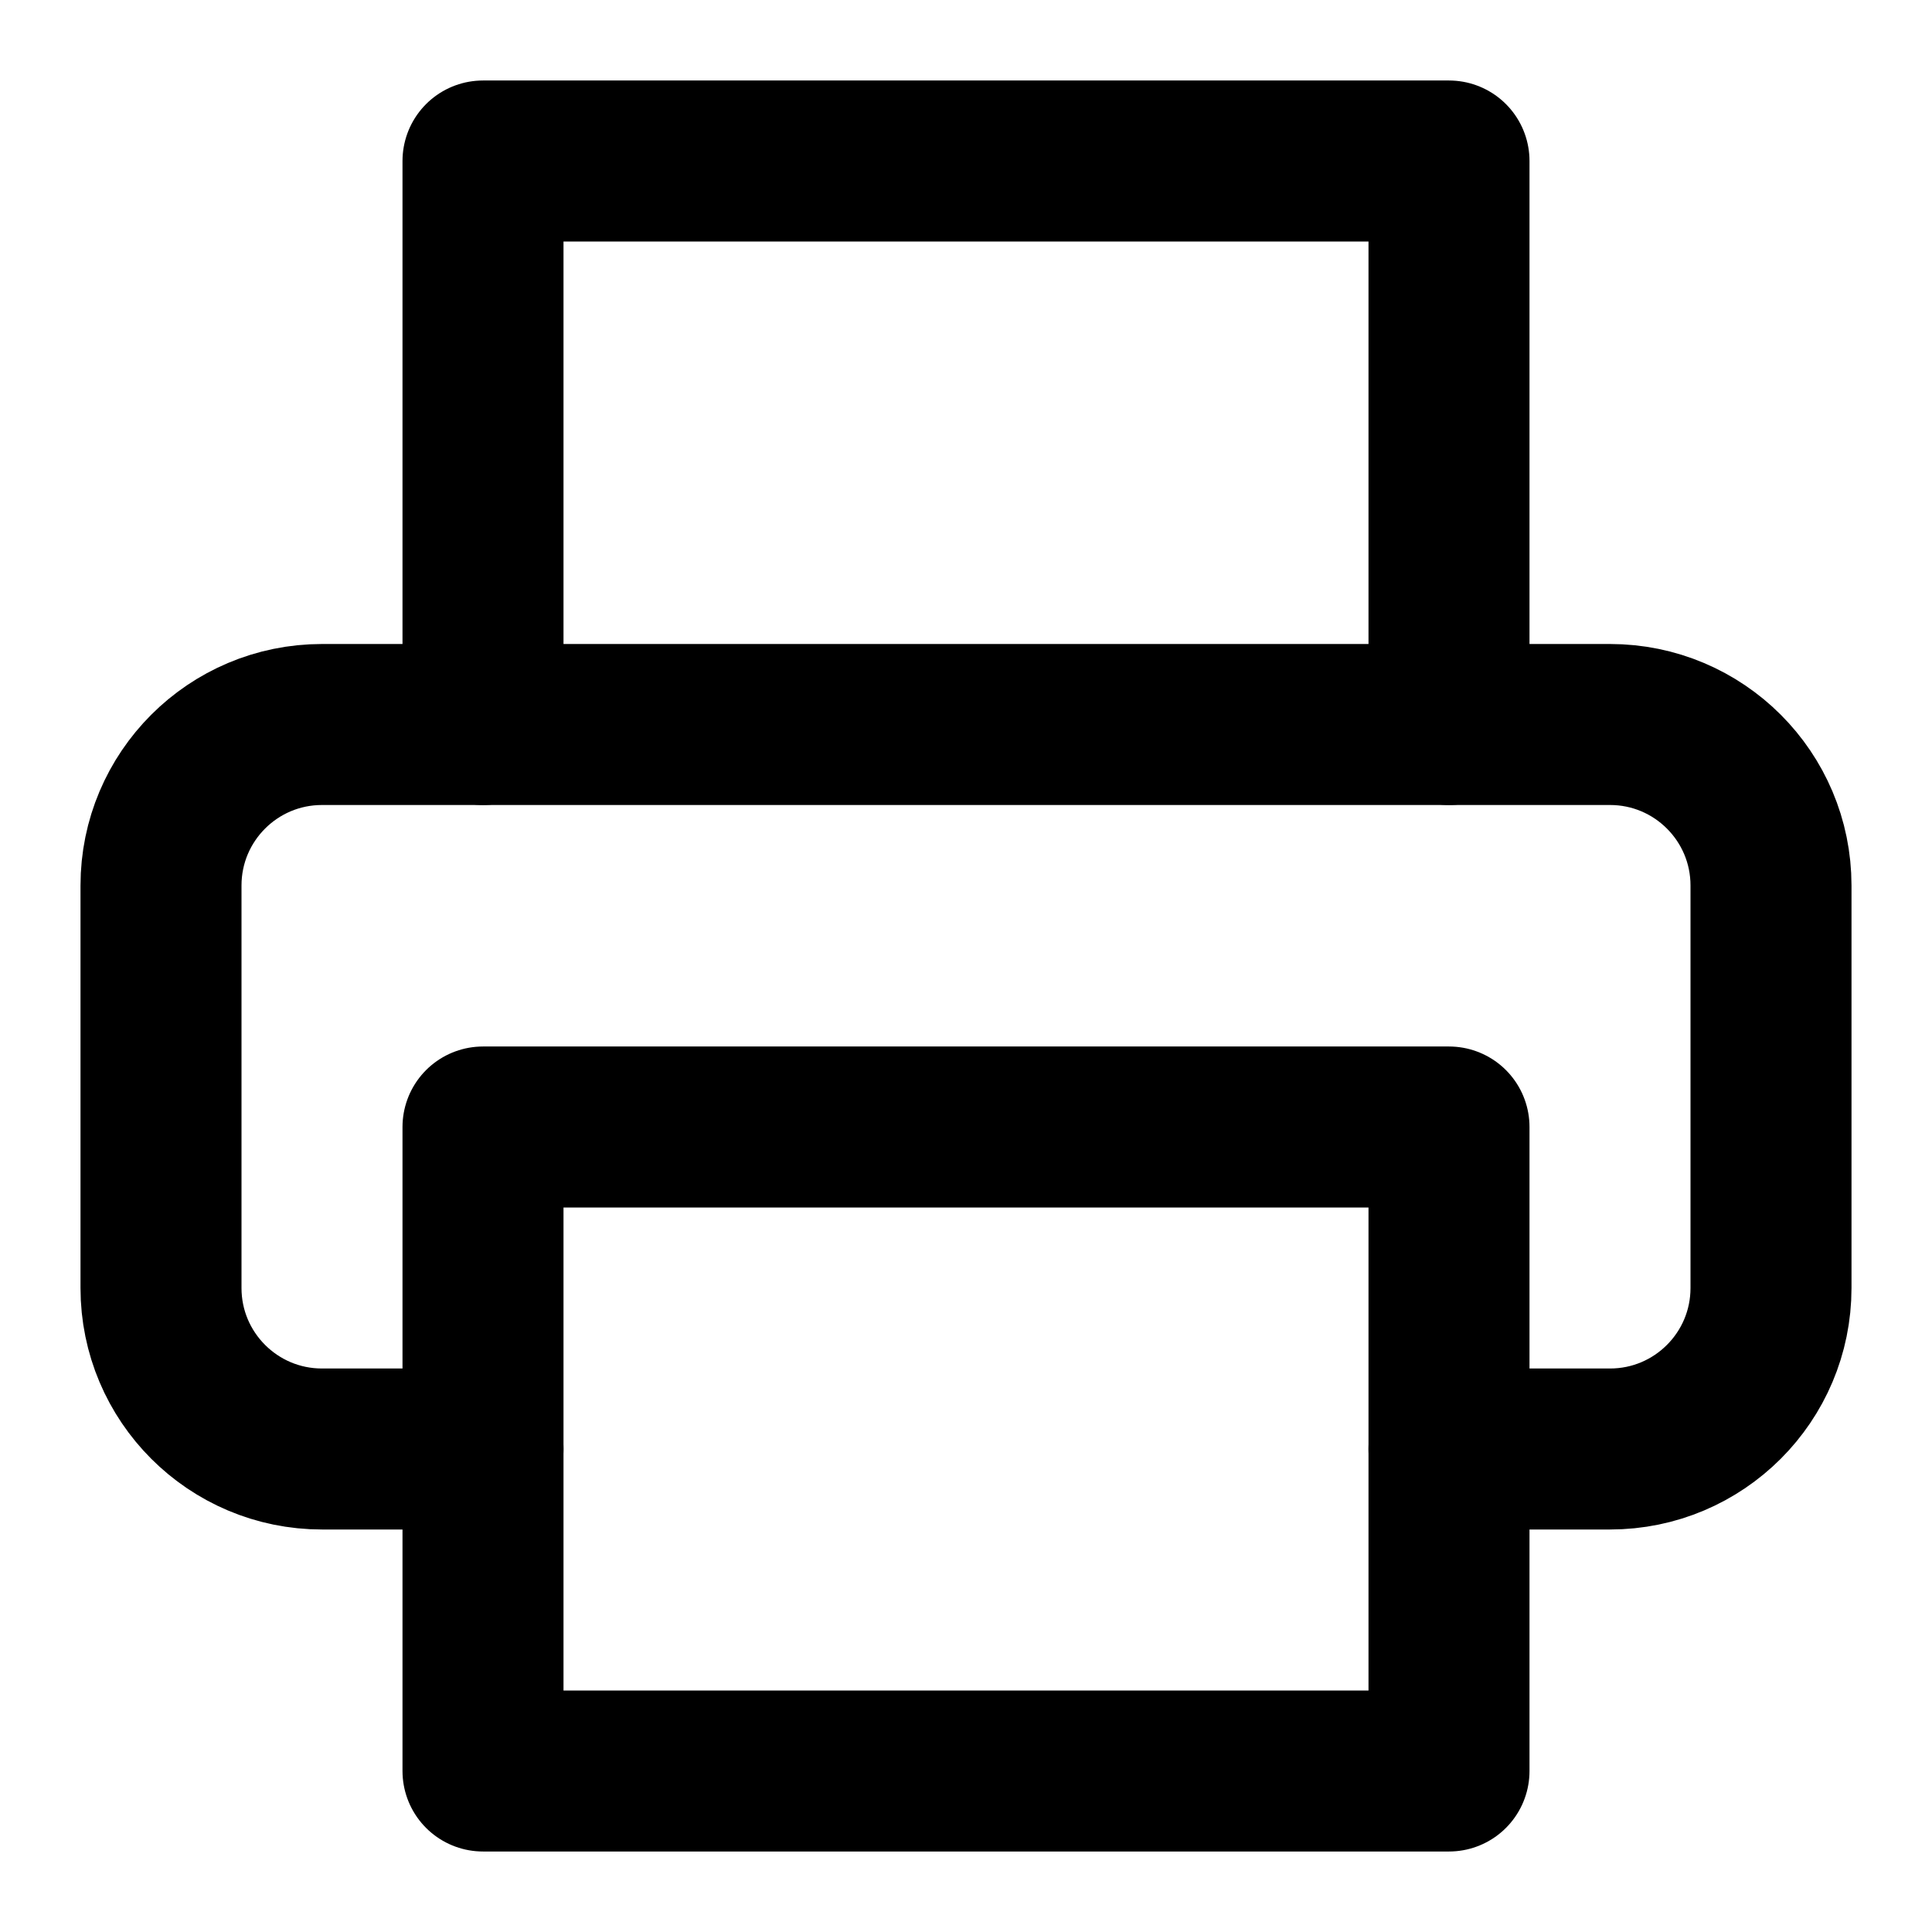
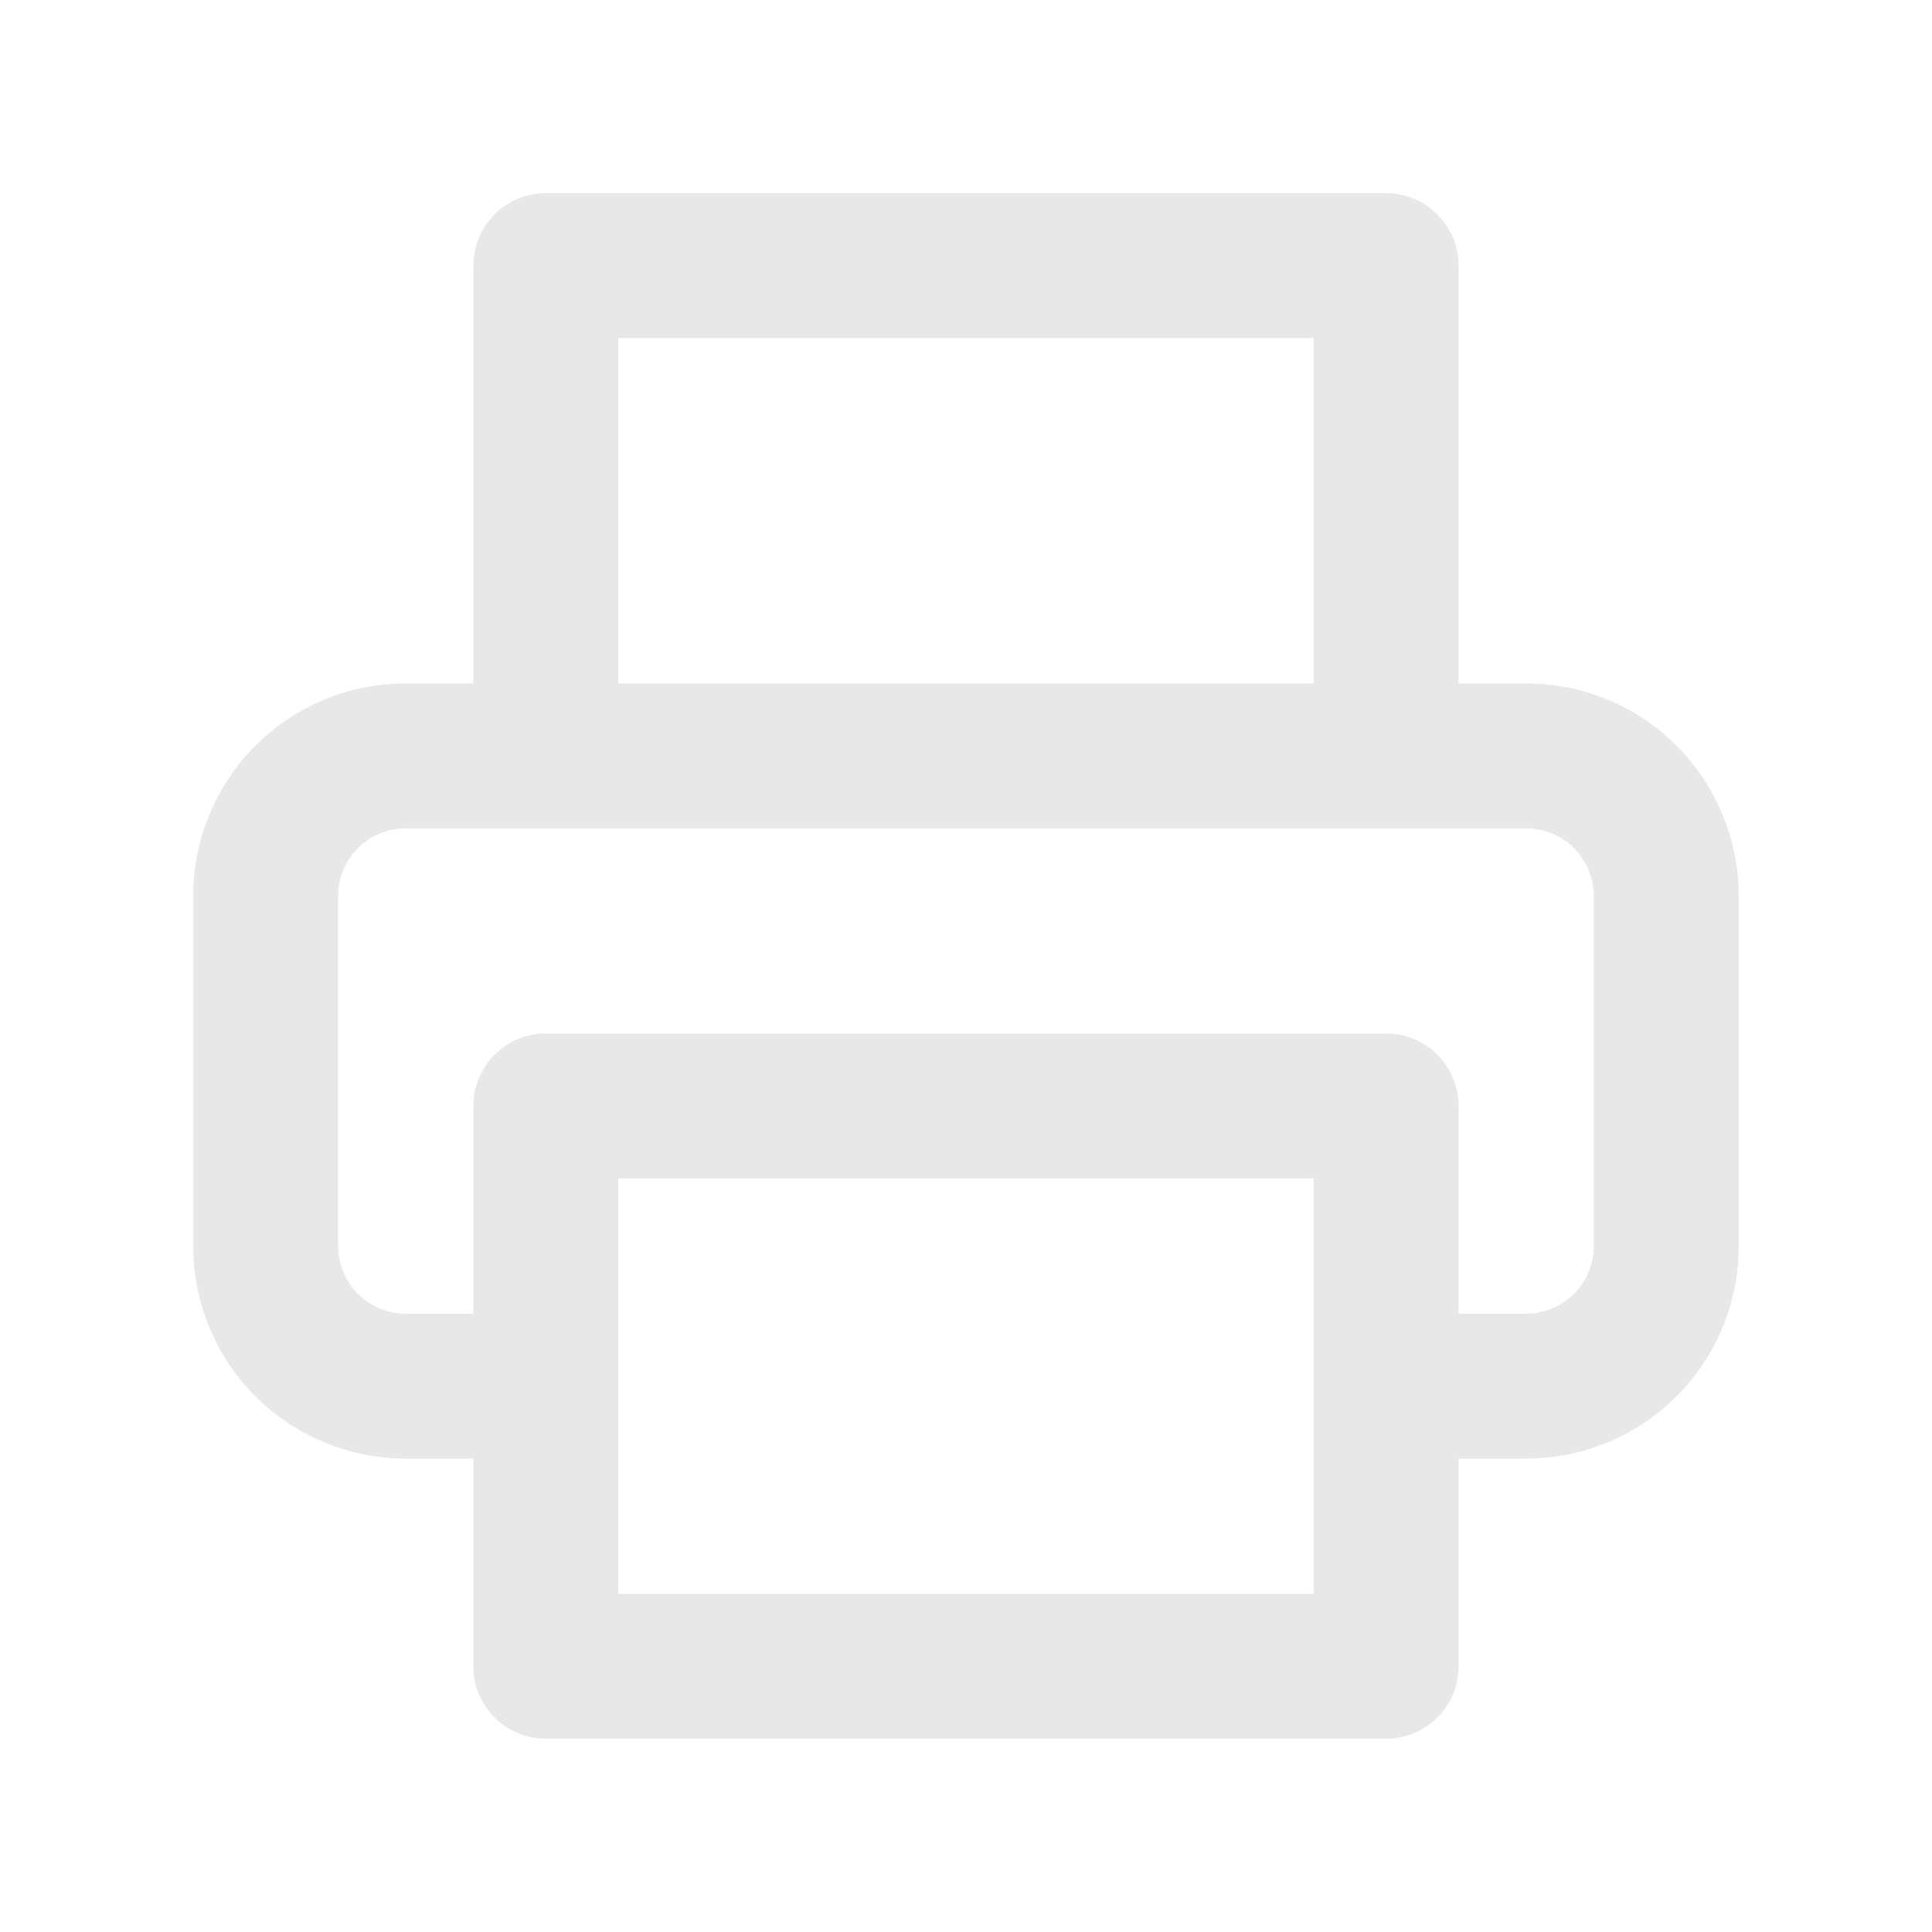
- <svg xmlns="http://www.w3.org/2000/svg" width="24" height="24" viewBox="0 0 24 24" fill="none" stroke="currentColor" stroke-width="2" stroke-linecap="round" stroke-linejoin="round" class="feather feather-printer">
-   <polyline points="6 9 6 2 18 2 18 9" />
-   <path d="M6 18H4a2 2 0 0 1-2-2v-5a2 2 0 0 1 2-2h16a2 2 0 0 1 2 2v5a2 2 0 0 1-2 2h-2" />
-   <rect x="6" y="14" width="12" height="8" />
+ <svg xmlns="http://www.w3.org/2000/svg" width="20" height="20" viewBox="0 0 20 20" fill="none">
+   <path fill-rule="evenodd" clip-rule="evenodd" d="M4.9 2.75C4.9 2.336 5.236 2 5.65 2H14.349C14.763 2 15.099 2.336 15.099 2.75V7.075H15.799C16.383 7.075 16.942 7.306 17.355 7.719C17.767 8.132 17.999 8.691 17.999 9.275V12.899C17.999 13.483 17.767 14.042 17.355 14.455C16.942 14.867 16.383 15.099 15.799 15.099H15.099V17.249C15.099 17.663 14.763 17.999 14.349 17.999H5.65C5.236 17.999 4.9 17.663 4.9 17.249V15.099H4.2C3.616 15.099 3.057 14.867 2.644 14.455C2.232 14.042 2 13.483 2 12.899V9.275C2 8.691 2.232 8.132 2.644 7.719C3.057 7.306 3.616 7.075 4.2 7.075H4.9V2.75ZM6.4 14.352C6.4 14.351 6.4 14.35 6.4 14.349C6.4 14.348 6.4 14.347 6.4 14.346V12.199H13.599V16.499H6.4V14.352ZM4.9 13.599H4.2C4.014 13.599 3.836 13.525 3.705 13.394C3.574 13.263 3.5 13.085 3.5 12.899V9.275C3.5 9.089 3.574 8.911 3.705 8.78C3.836 8.648 4.014 8.575 4.2 8.575H5.644L5.65 8.575L5.656 8.575H14.343L14.349 8.575L14.355 8.575H15.799C15.985 8.575 16.163 8.648 16.294 8.78C16.425 8.911 16.499 9.089 16.499 9.275V12.899C16.499 13.085 16.425 13.263 16.294 13.394C16.163 13.525 15.985 13.599 15.799 13.599H15.099V11.449C15.099 11.035 14.763 10.699 14.349 10.699H5.65C5.236 10.699 4.9 11.035 4.9 11.449V13.599ZM13.599 3.5V7.075H6.4V3.5H13.599Z" fill="#E8E8E8" />
</svg>
